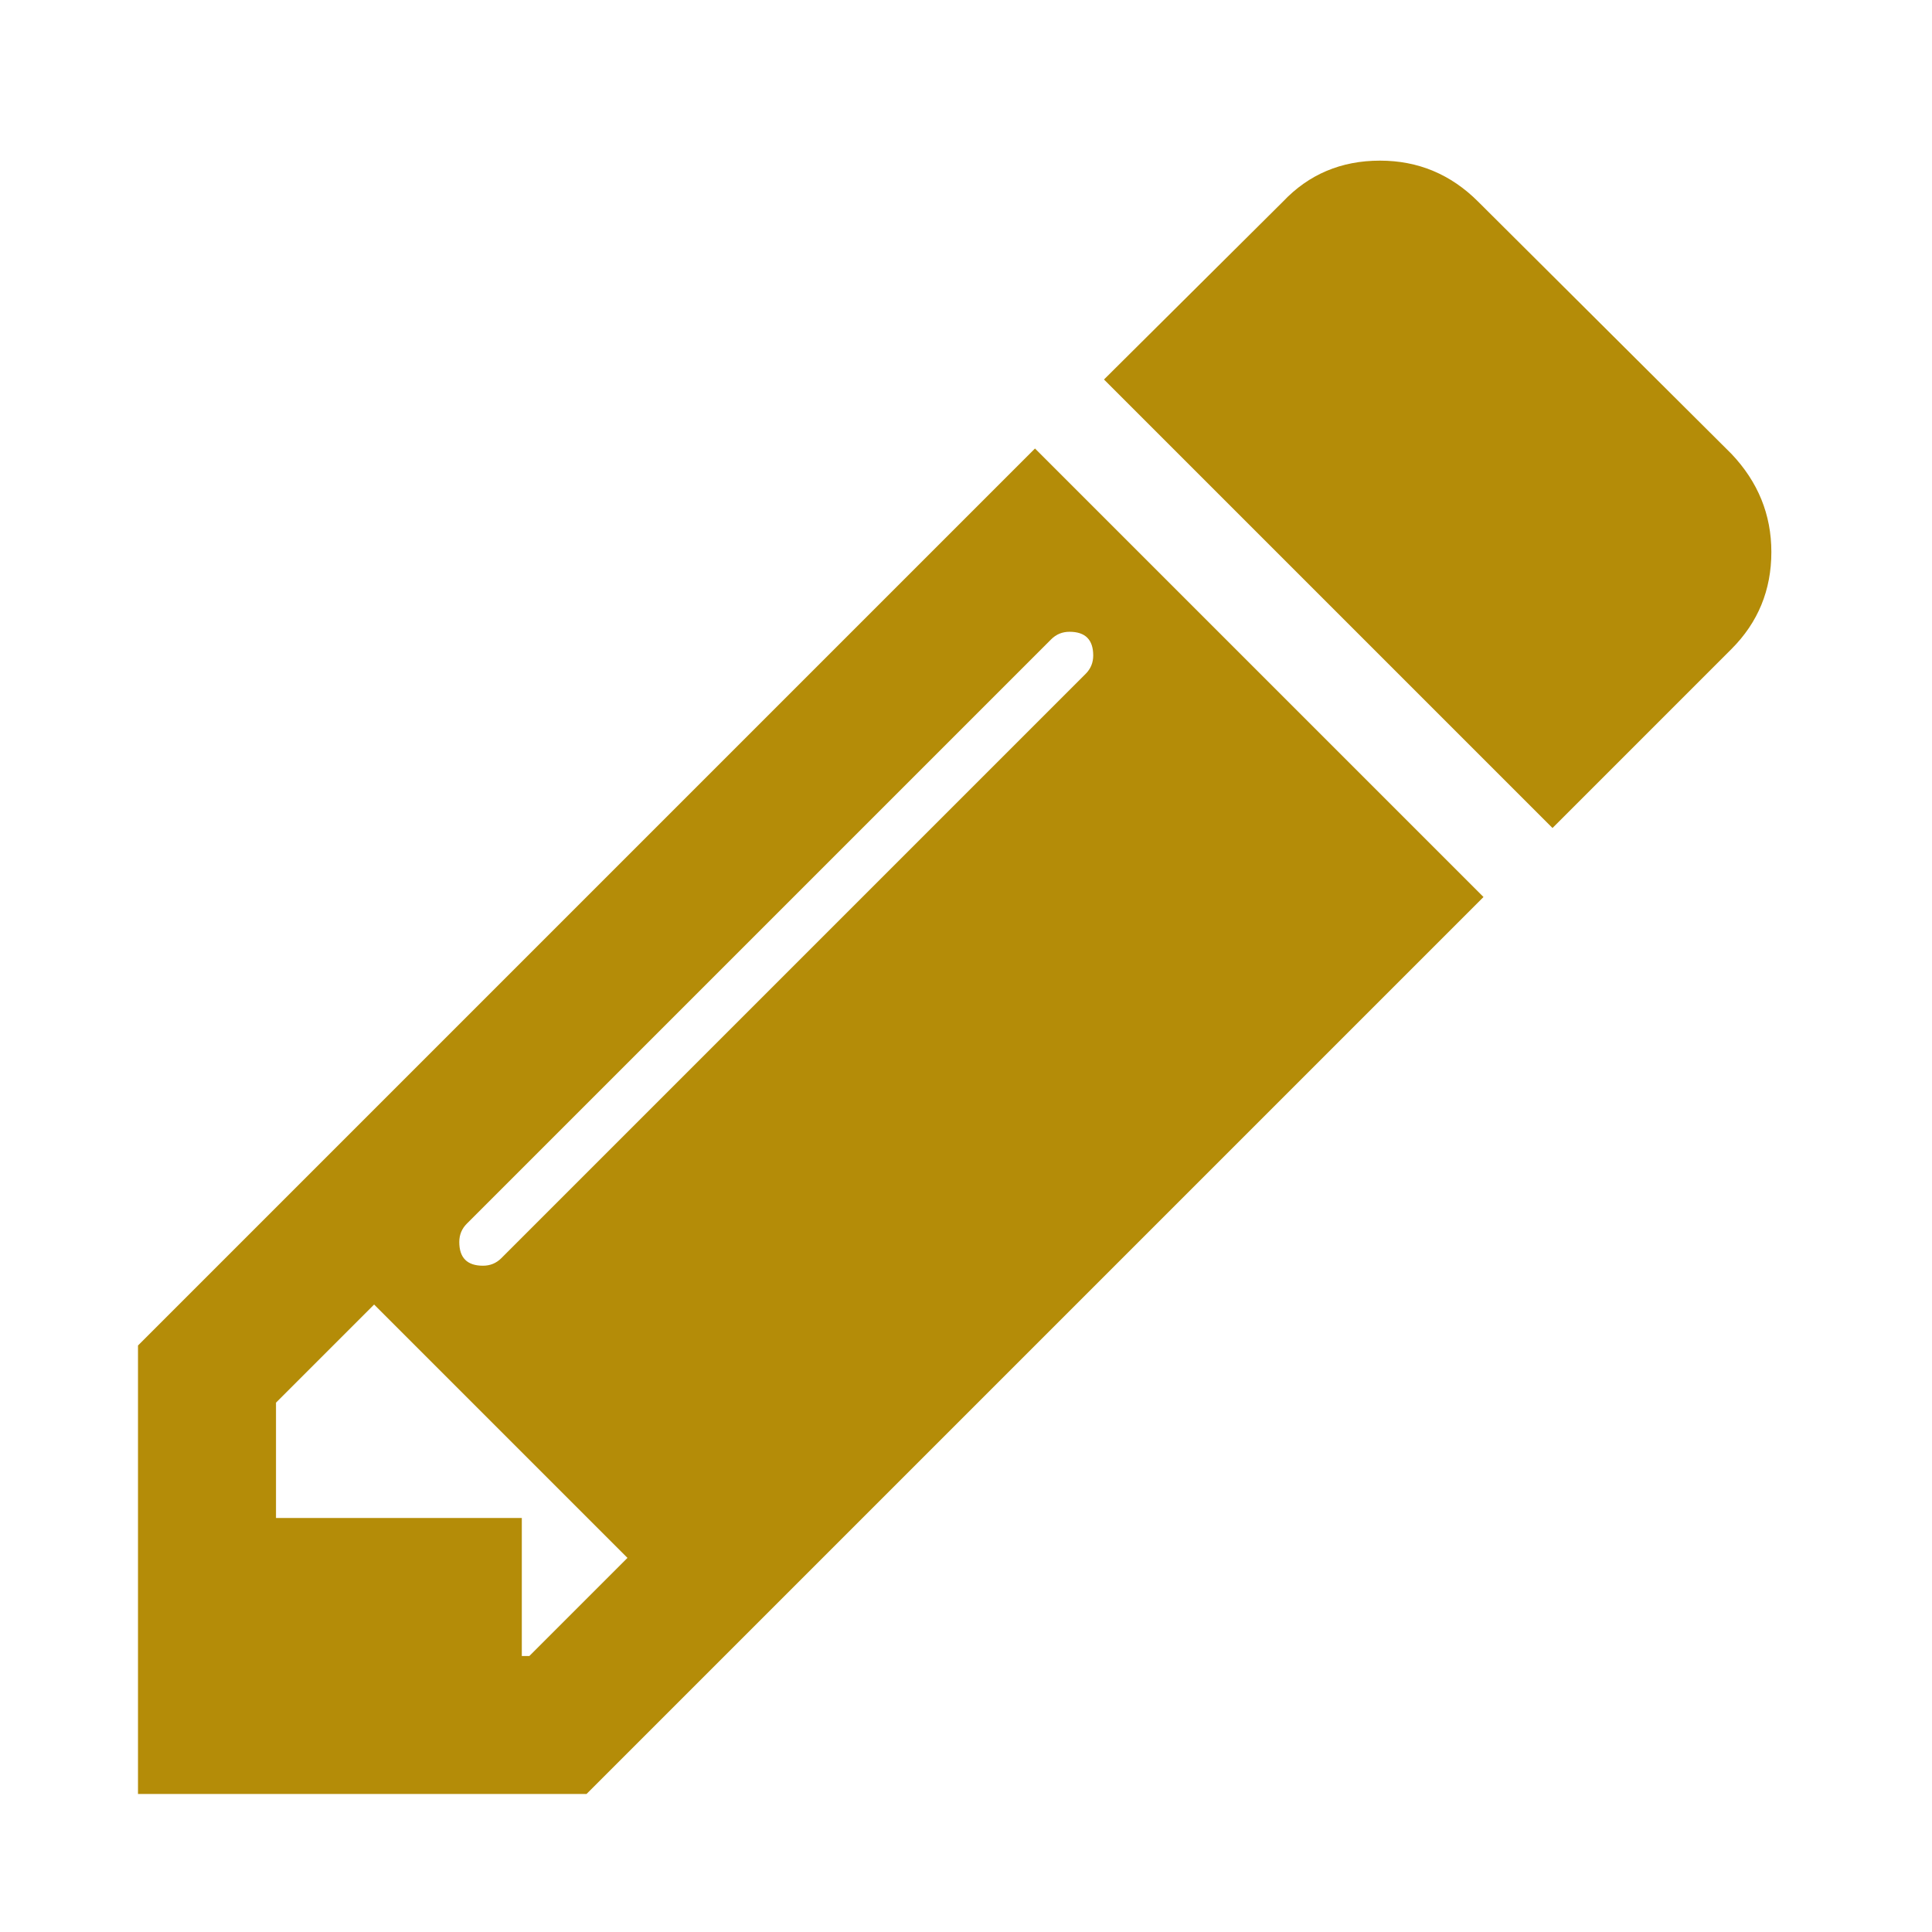
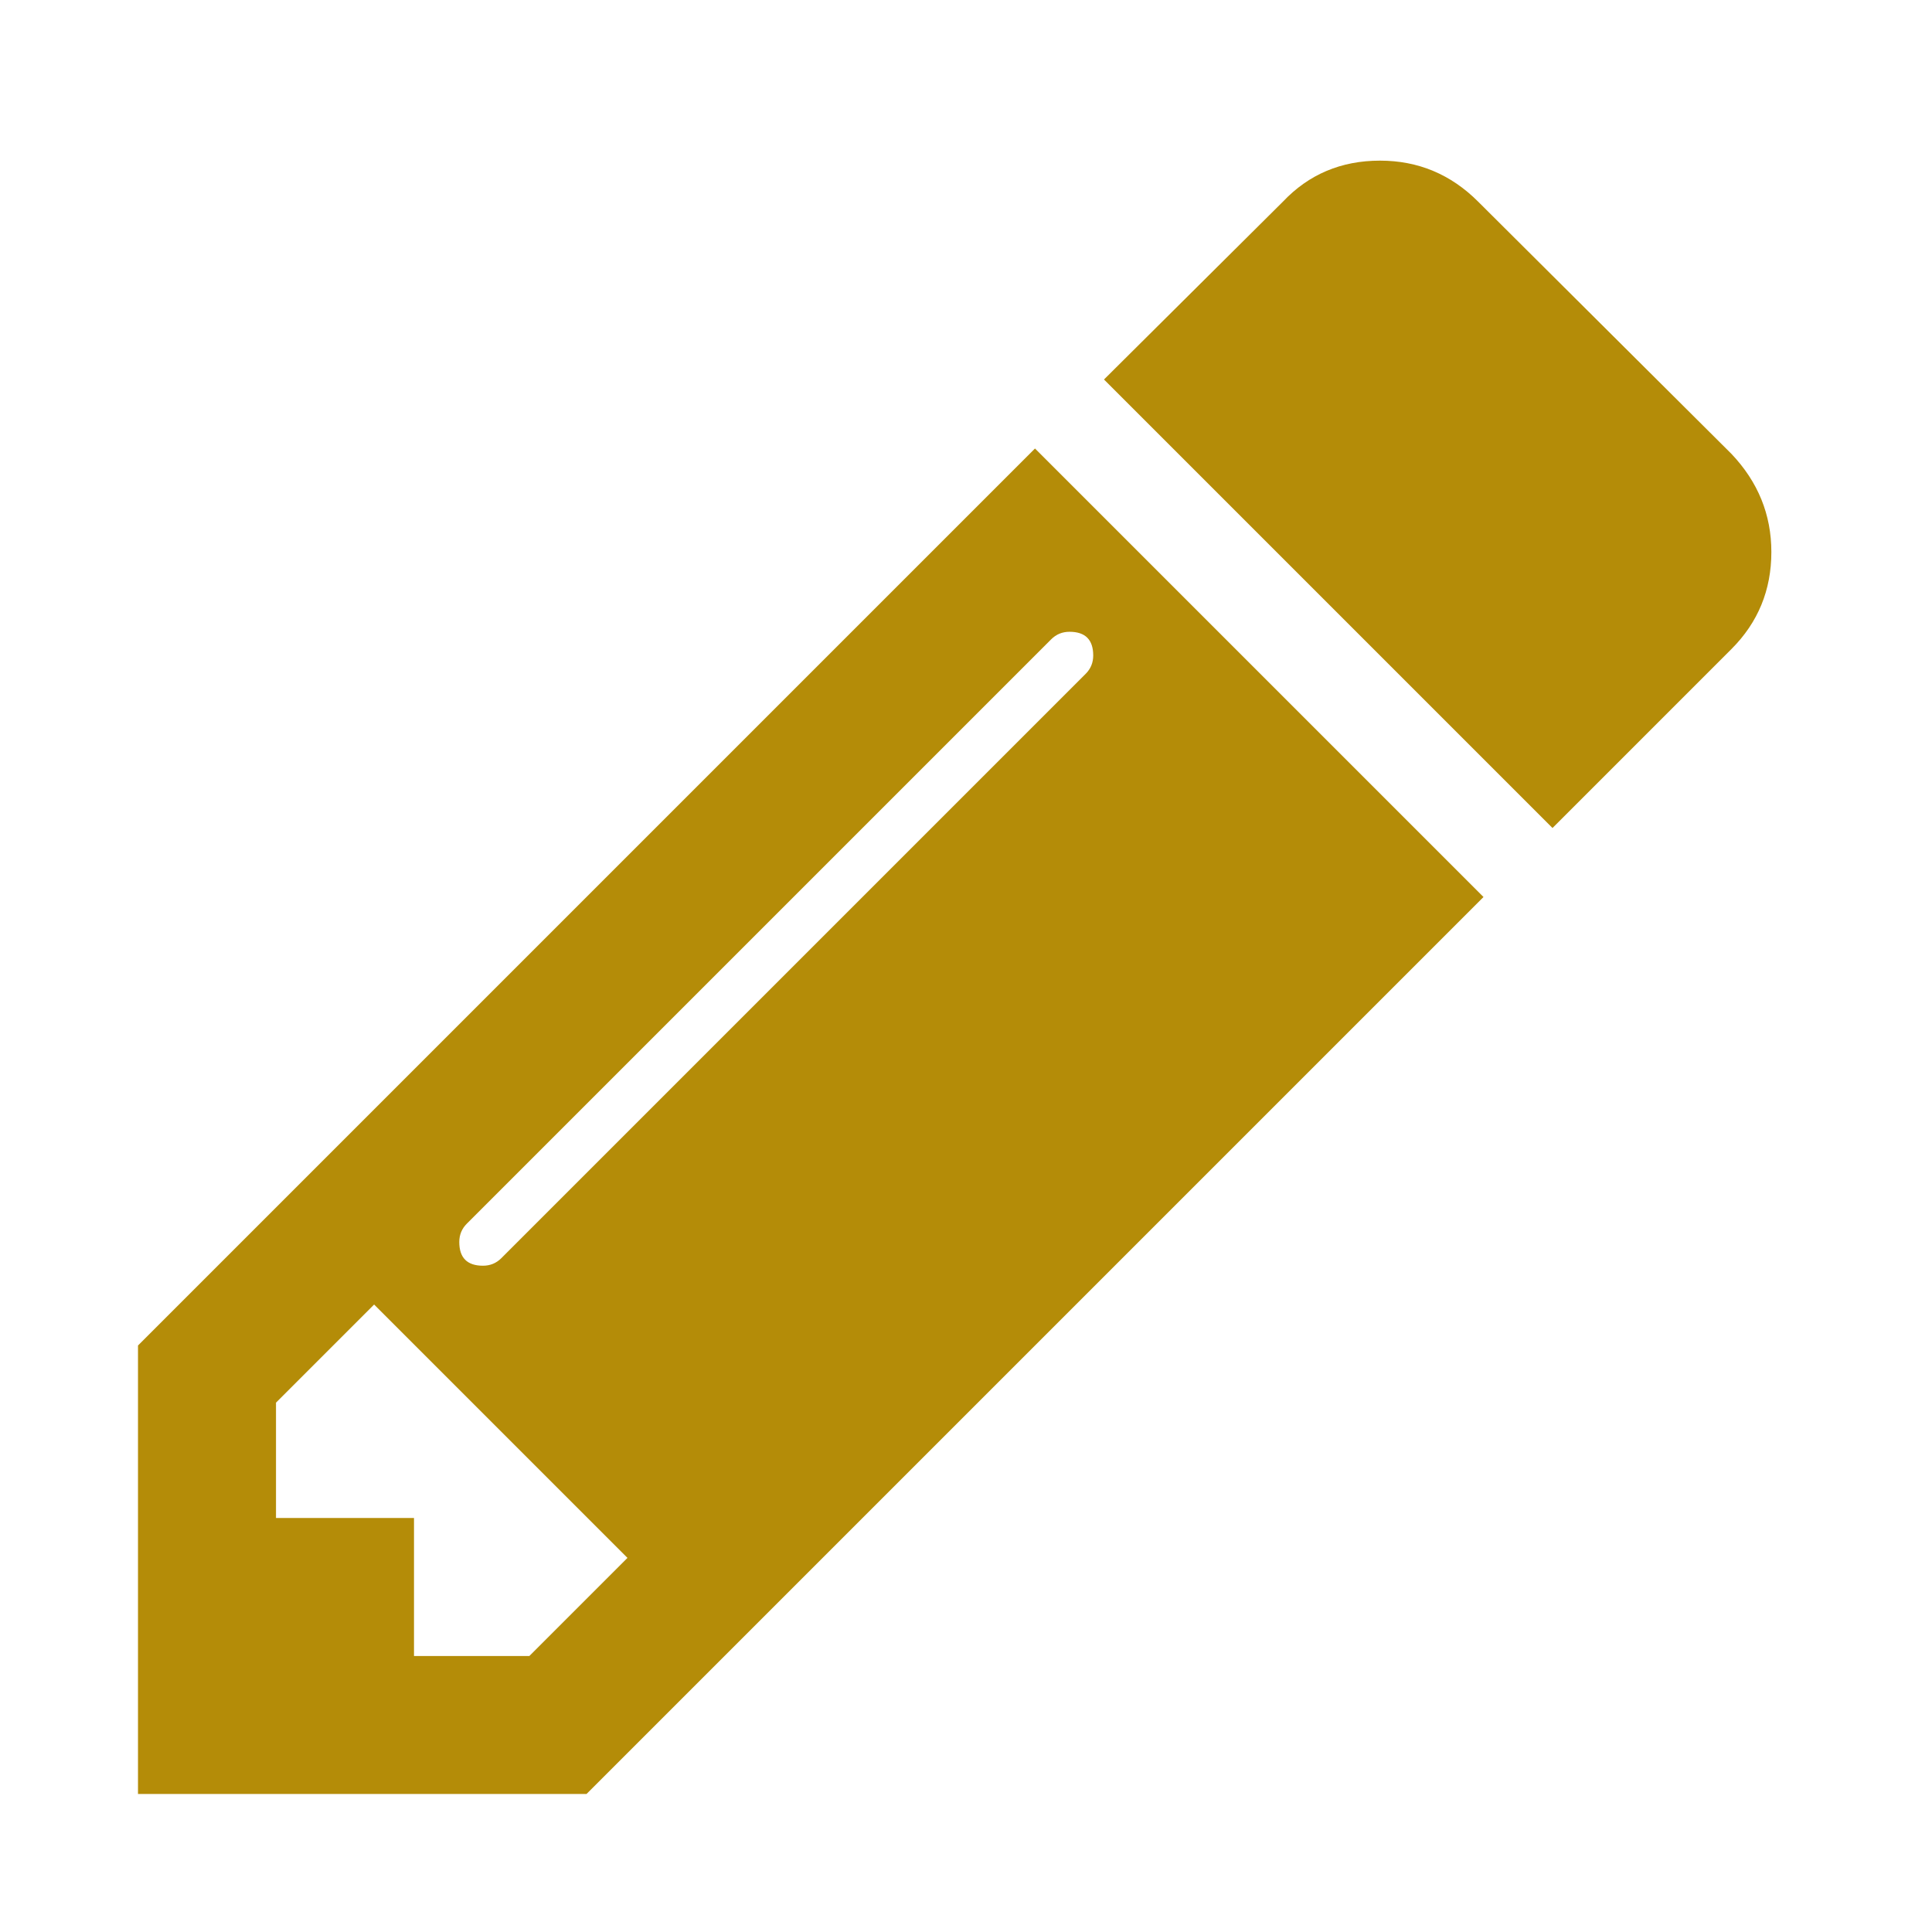
<svg xmlns="http://www.w3.org/2000/svg" width="13" height="13" viewBox="0 0 1792 1792">
-   <path fill="#b48c08" d="M491 1536l91-91-235-235-91 91v107h228v128h207zm523-928q0-22-22-22-10 0-17 7l-542 542q-7 7-7 17 0 22 22 22 10 0 17-7l542-542q7-7 7-17zm-54-192l416 416-832 832h-416v-416zm683 96q0 53-37 90l-166 166-416-416 166-165q36-38 90-38 53 0 91 38l235 234q37 39 37 91z" />
+   <path fill="#b48c08" d="M491 1536l91-91-235-235-91 91v107h128v128h107zm523-928q0-22-22-22-10 0-17 7l-542 542q-7 7-7 17 0 22 22 22 10 0 17-7l542-542q7-7 7-17zm-54-192l416 416-832 832h-416v-416zm683 96q0 53-37 90l-166 166-416-416 166-165q36-38 90-38 53 0 91 38l235 234q37 39 37 91z" />
</svg>
